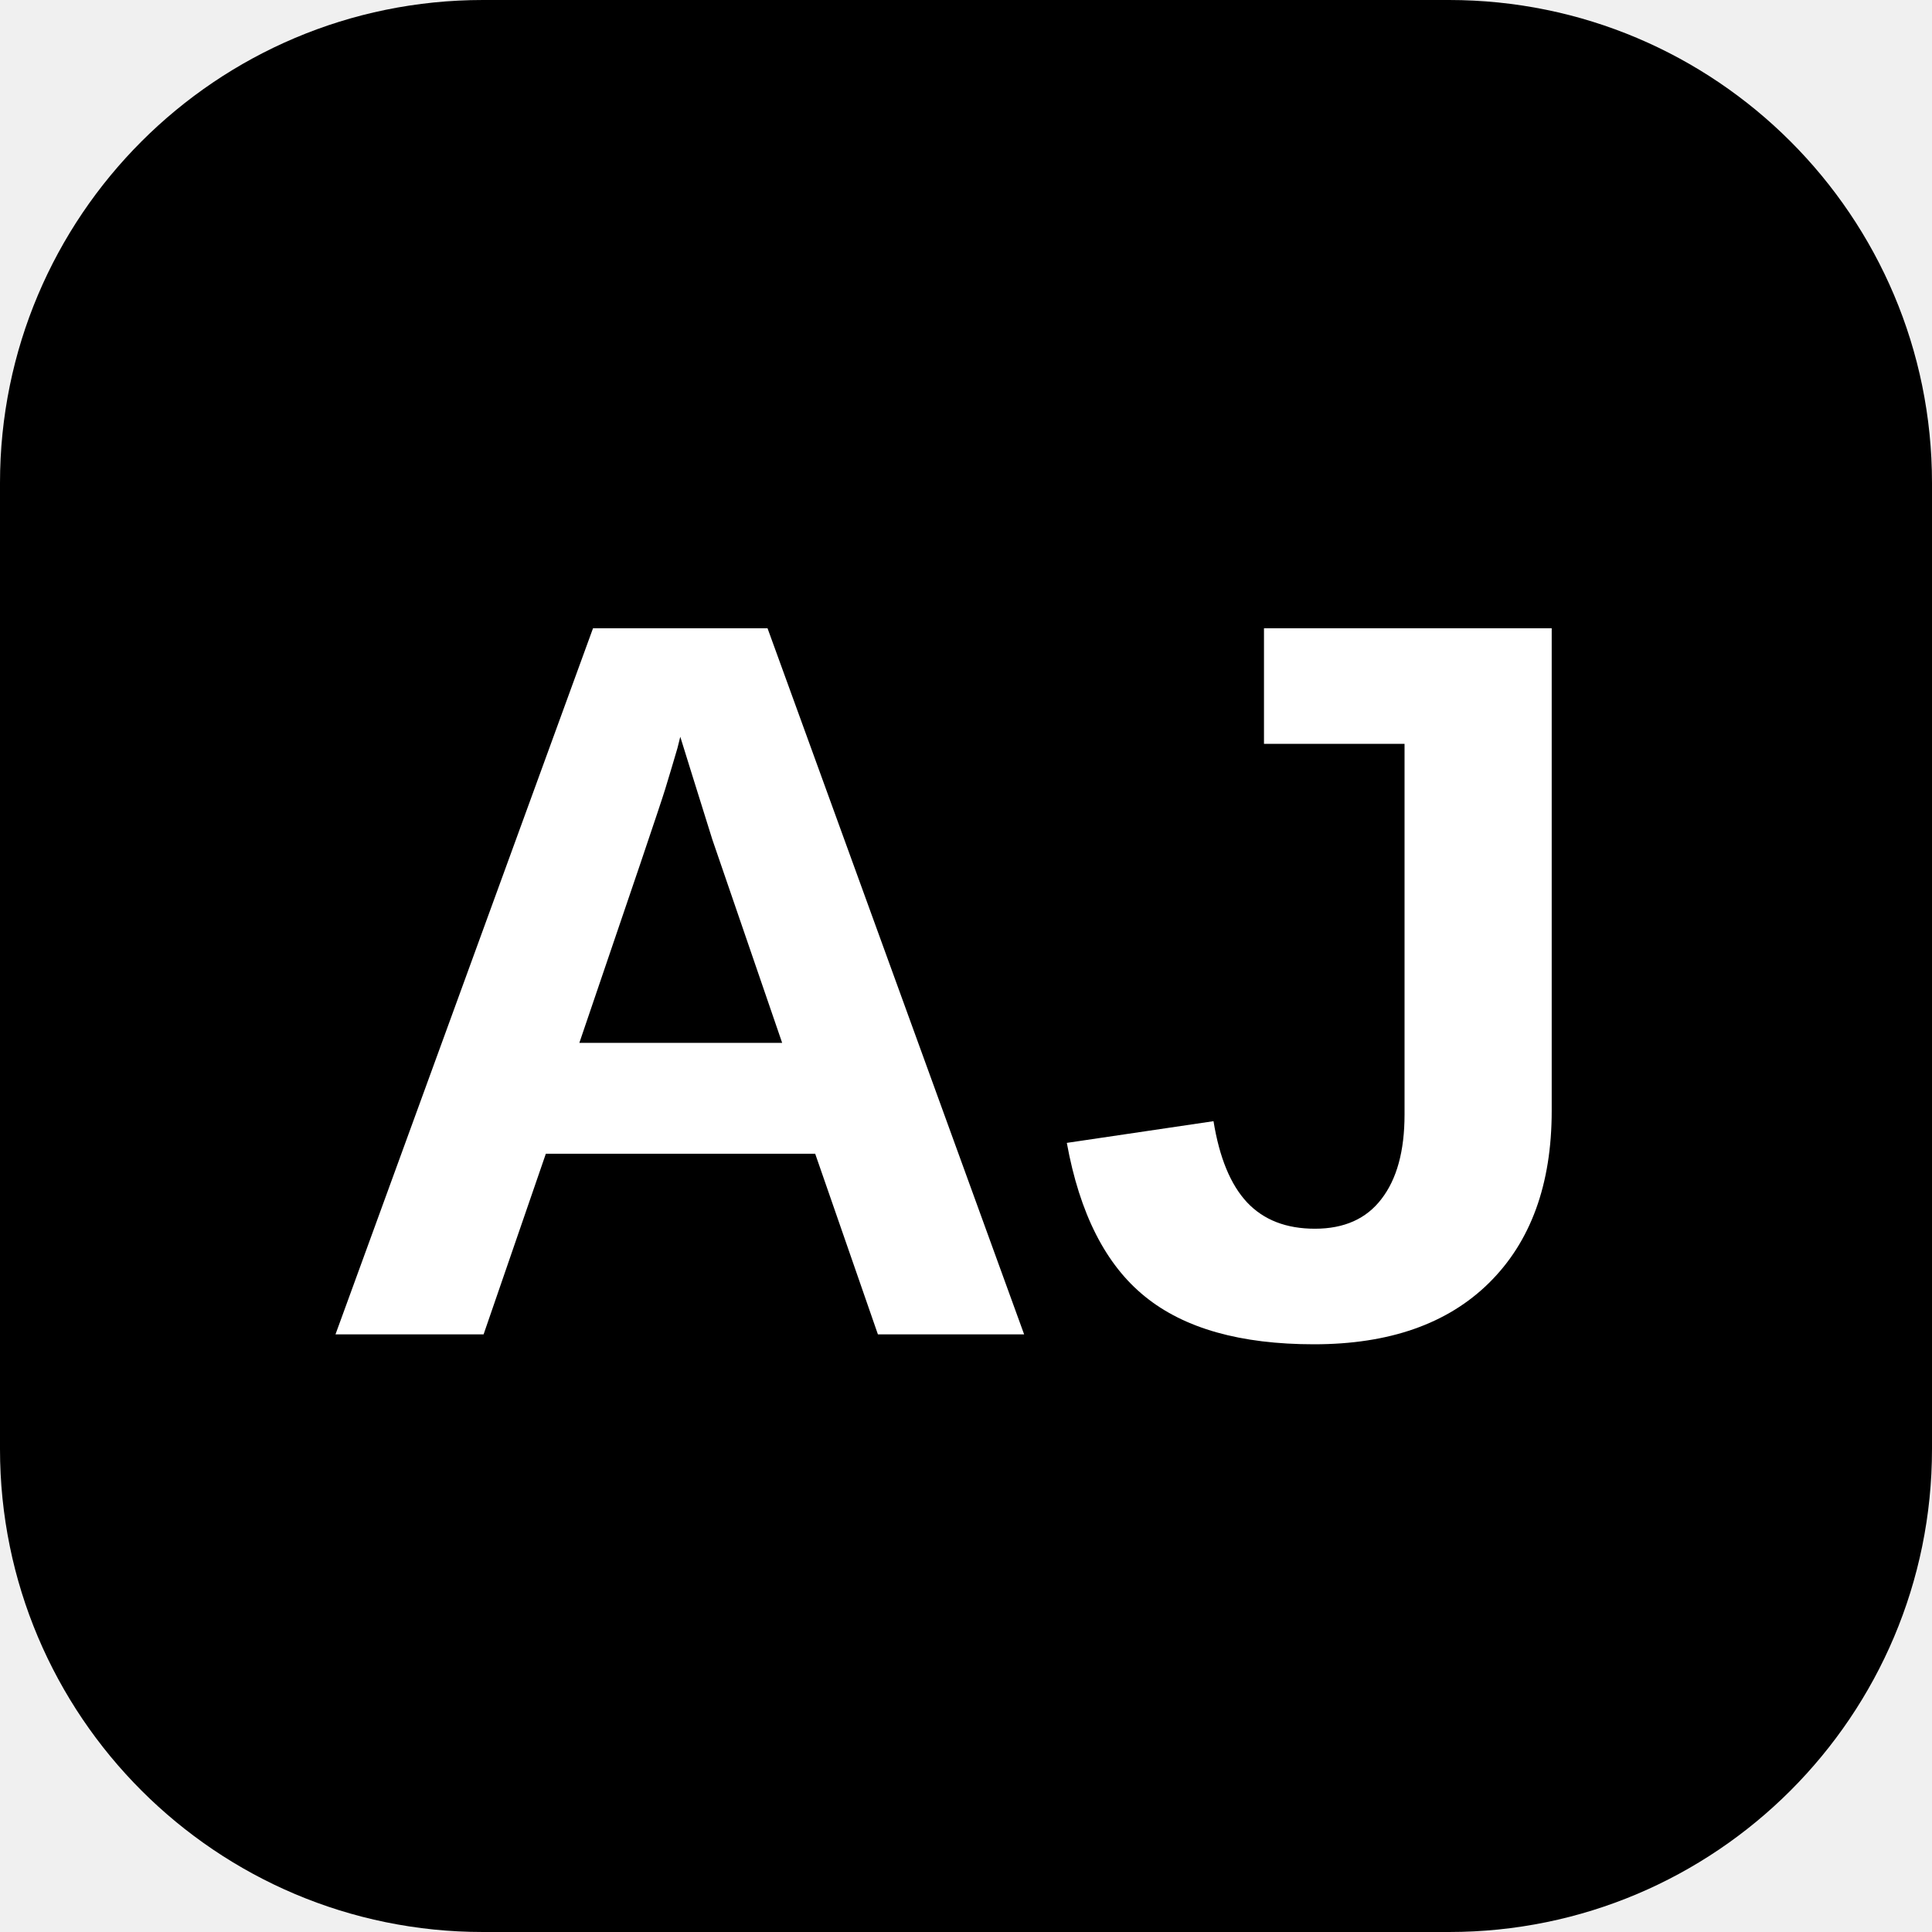
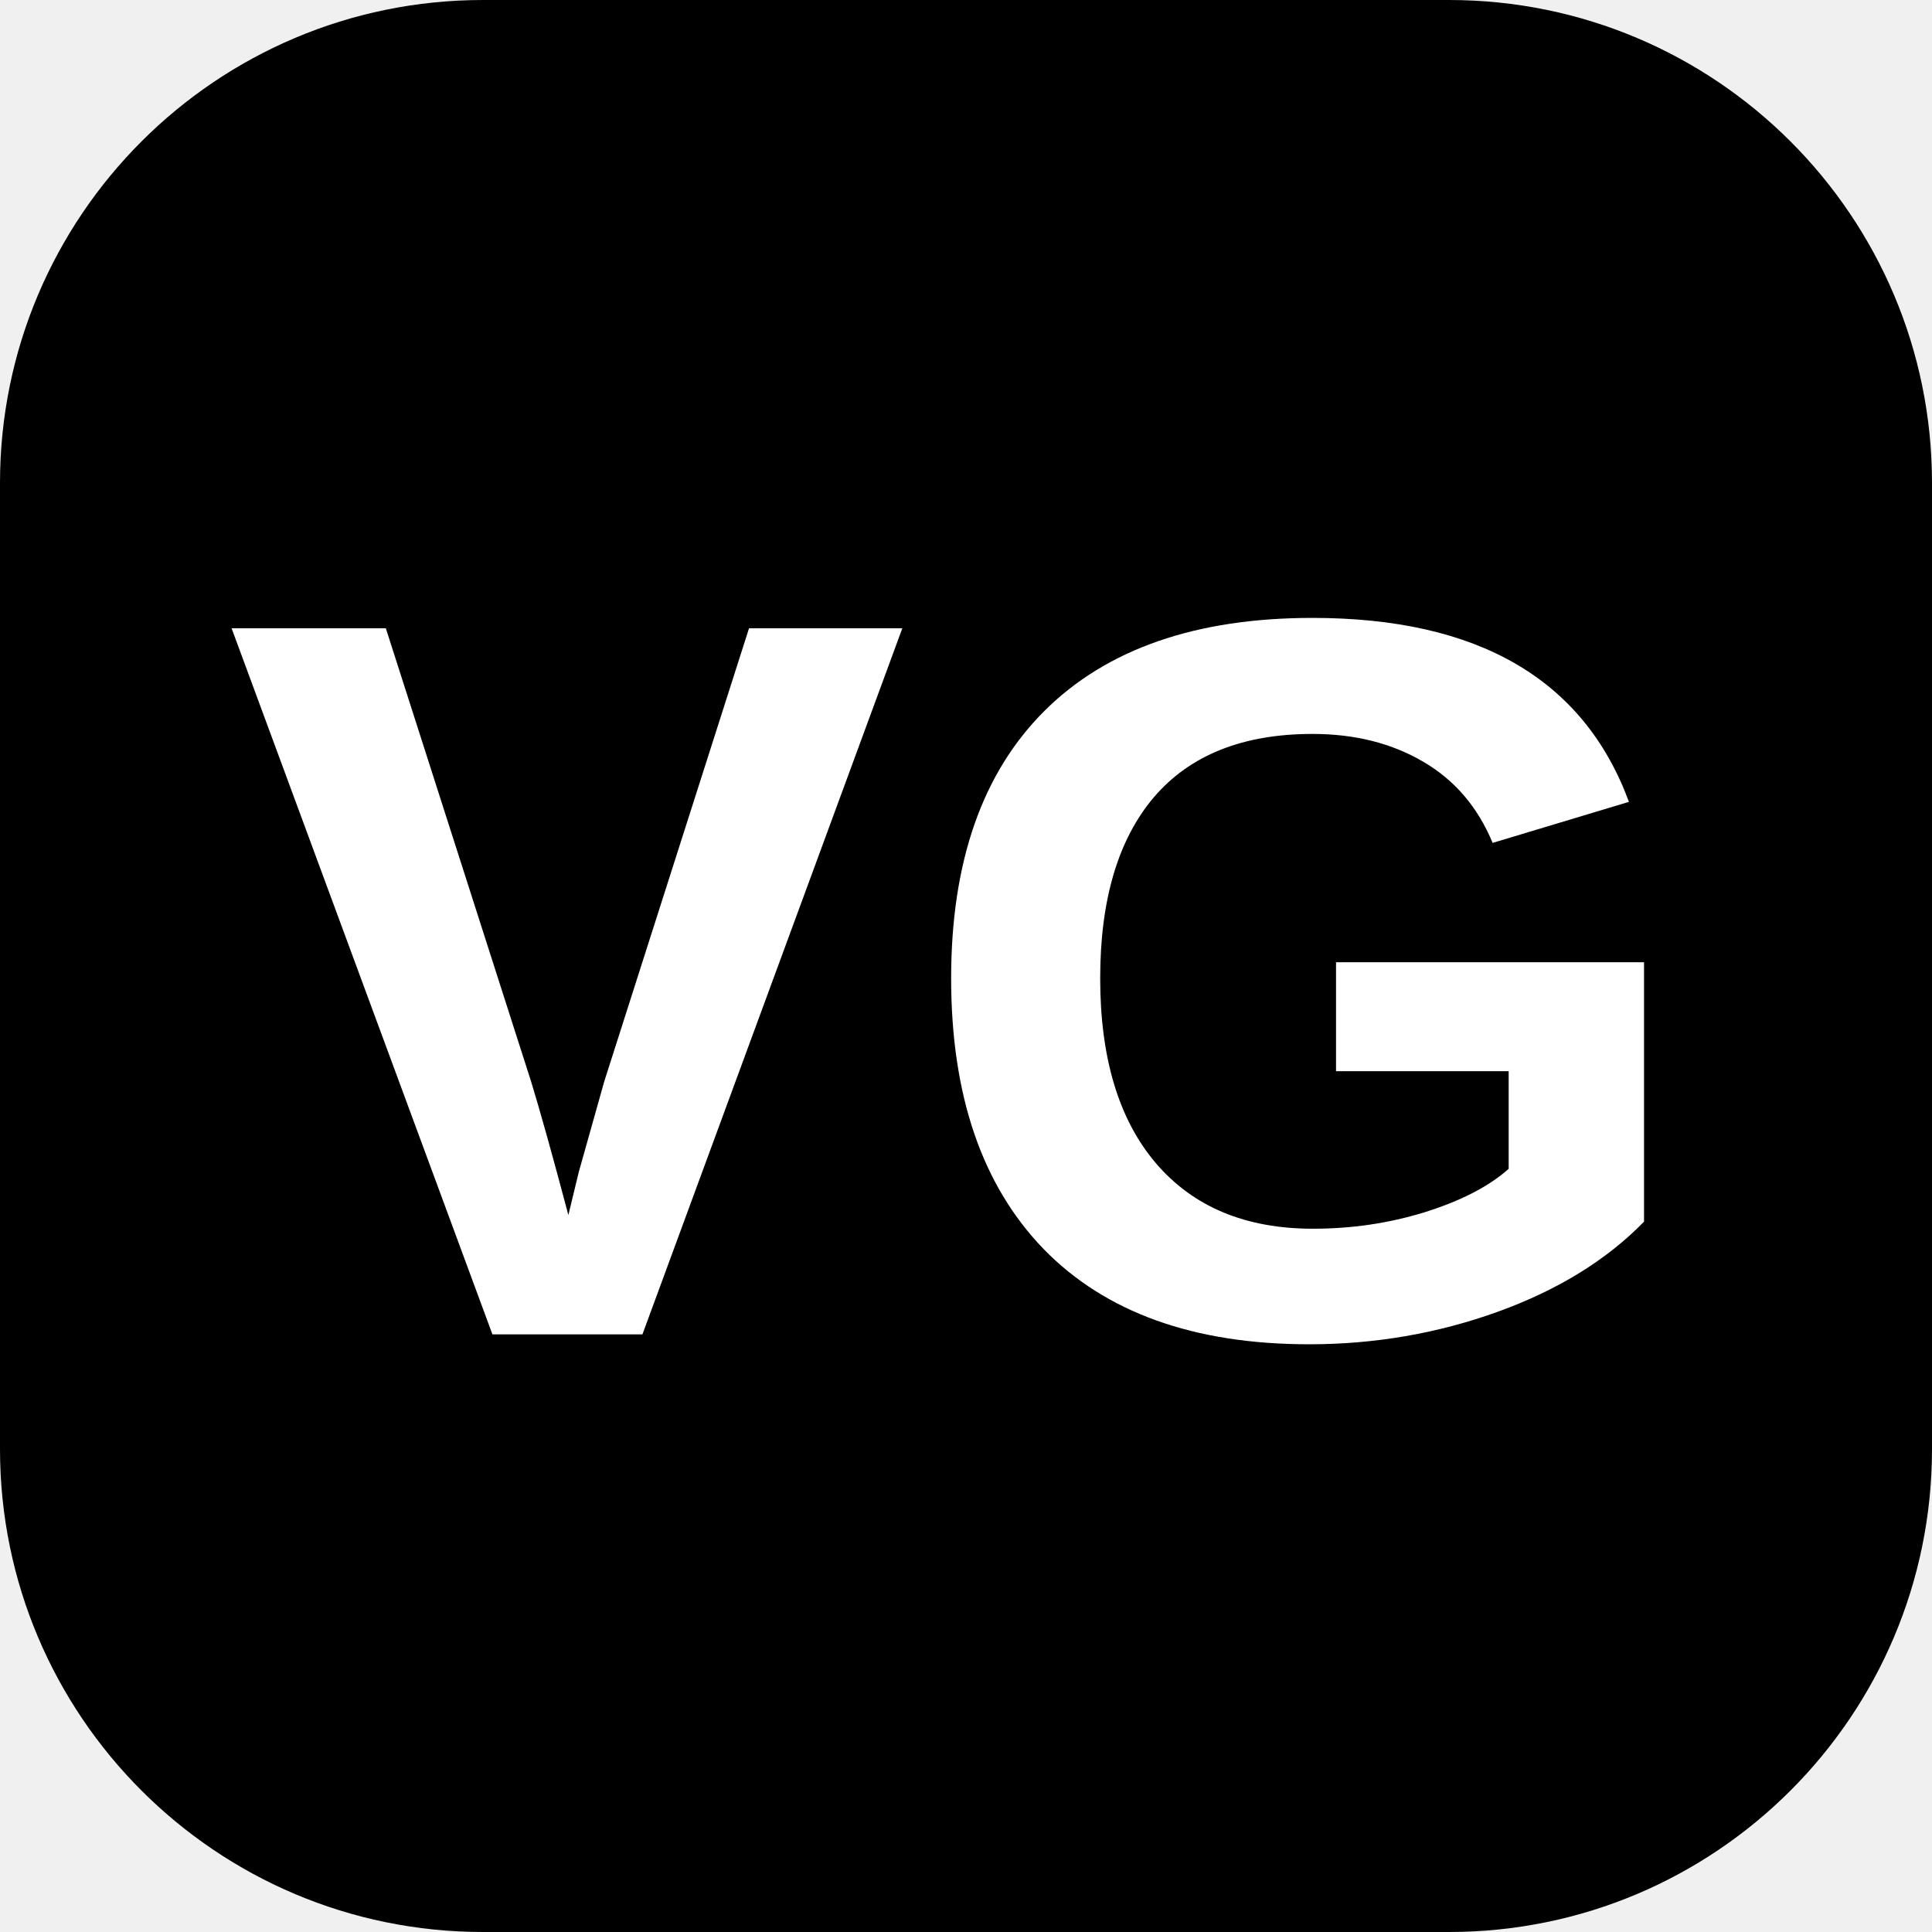
<svg xmlns="http://www.w3.org/2000/svg" width="64" height="64" viewBox="0 0 64 64">
  <rect width="64" height="64" rx="16" fill="#000000" />
-   <text x="50%" y="54%" dominant-baseline="middle" text-anchor="middle" font-family="Arial, sans-serif" font-weight="bold" font-size="34" fill="#ffffff">AJ</text>
+   <text x="50%" y="54%" dominant-baseline="middle" text-anchor="middle" font-family="Arial, sans-serif" font-weight="bold" font-size="34" fill="#ffffff">VG</text>
</svg>
